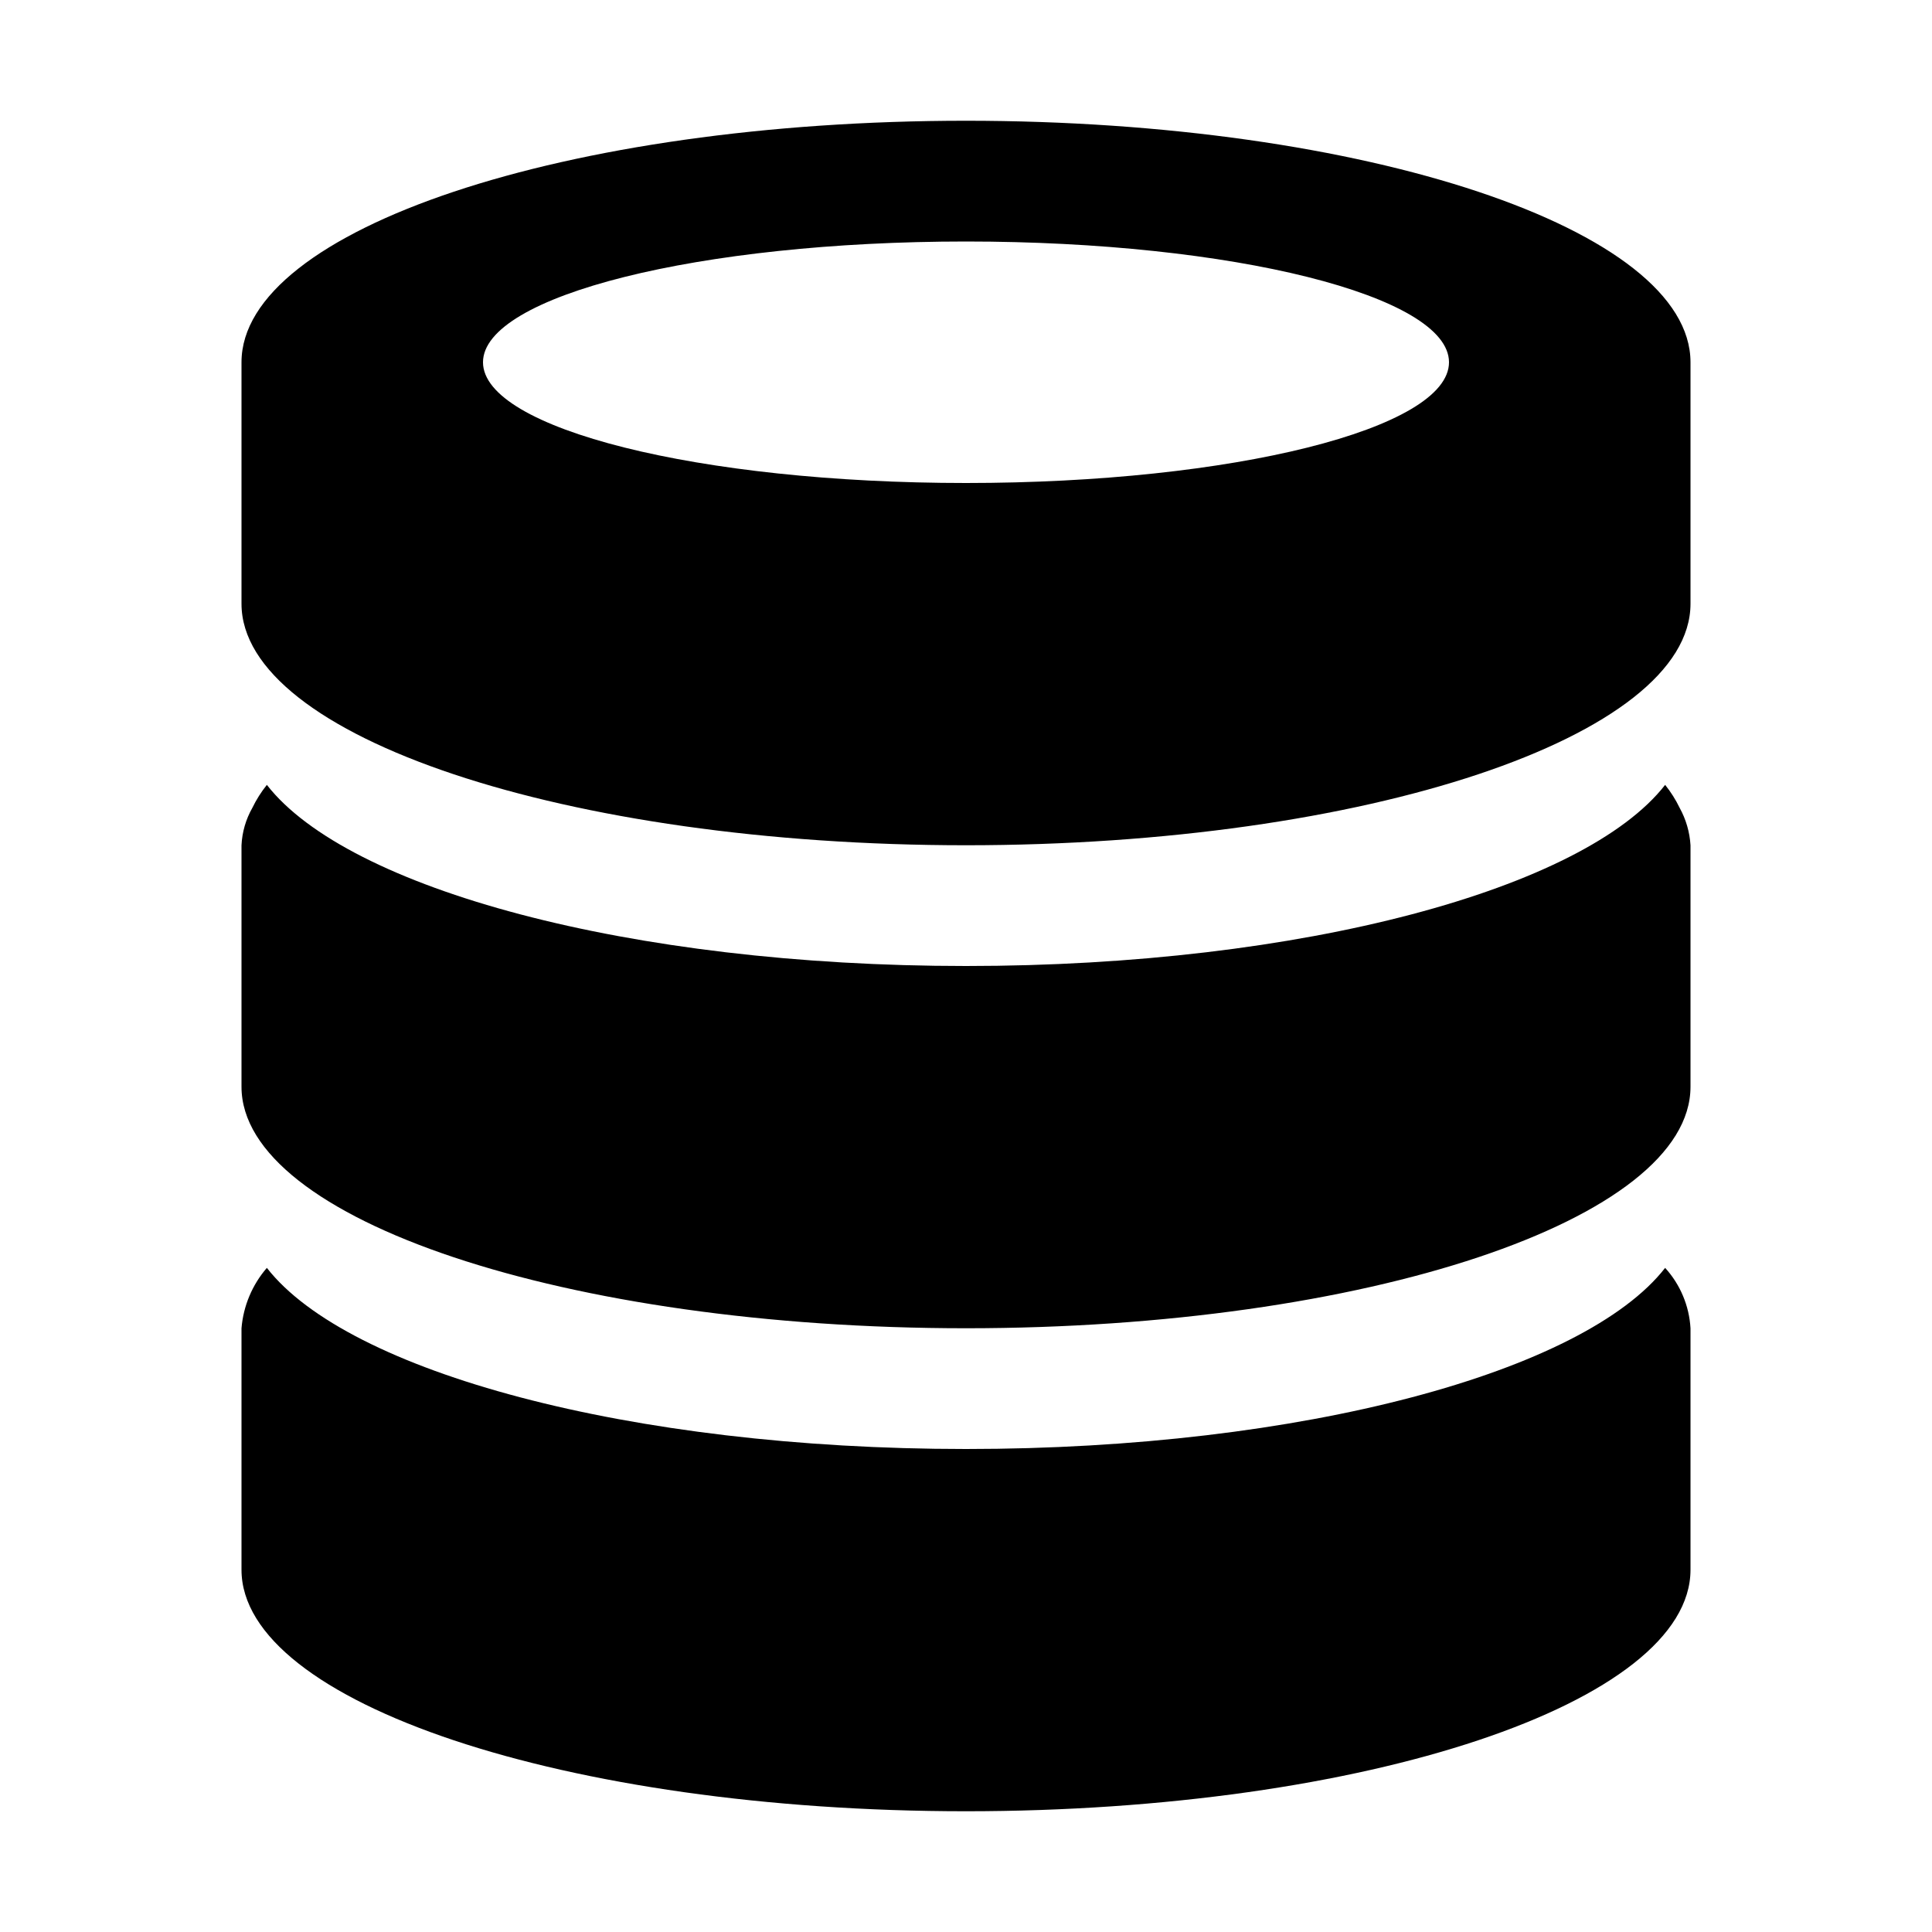
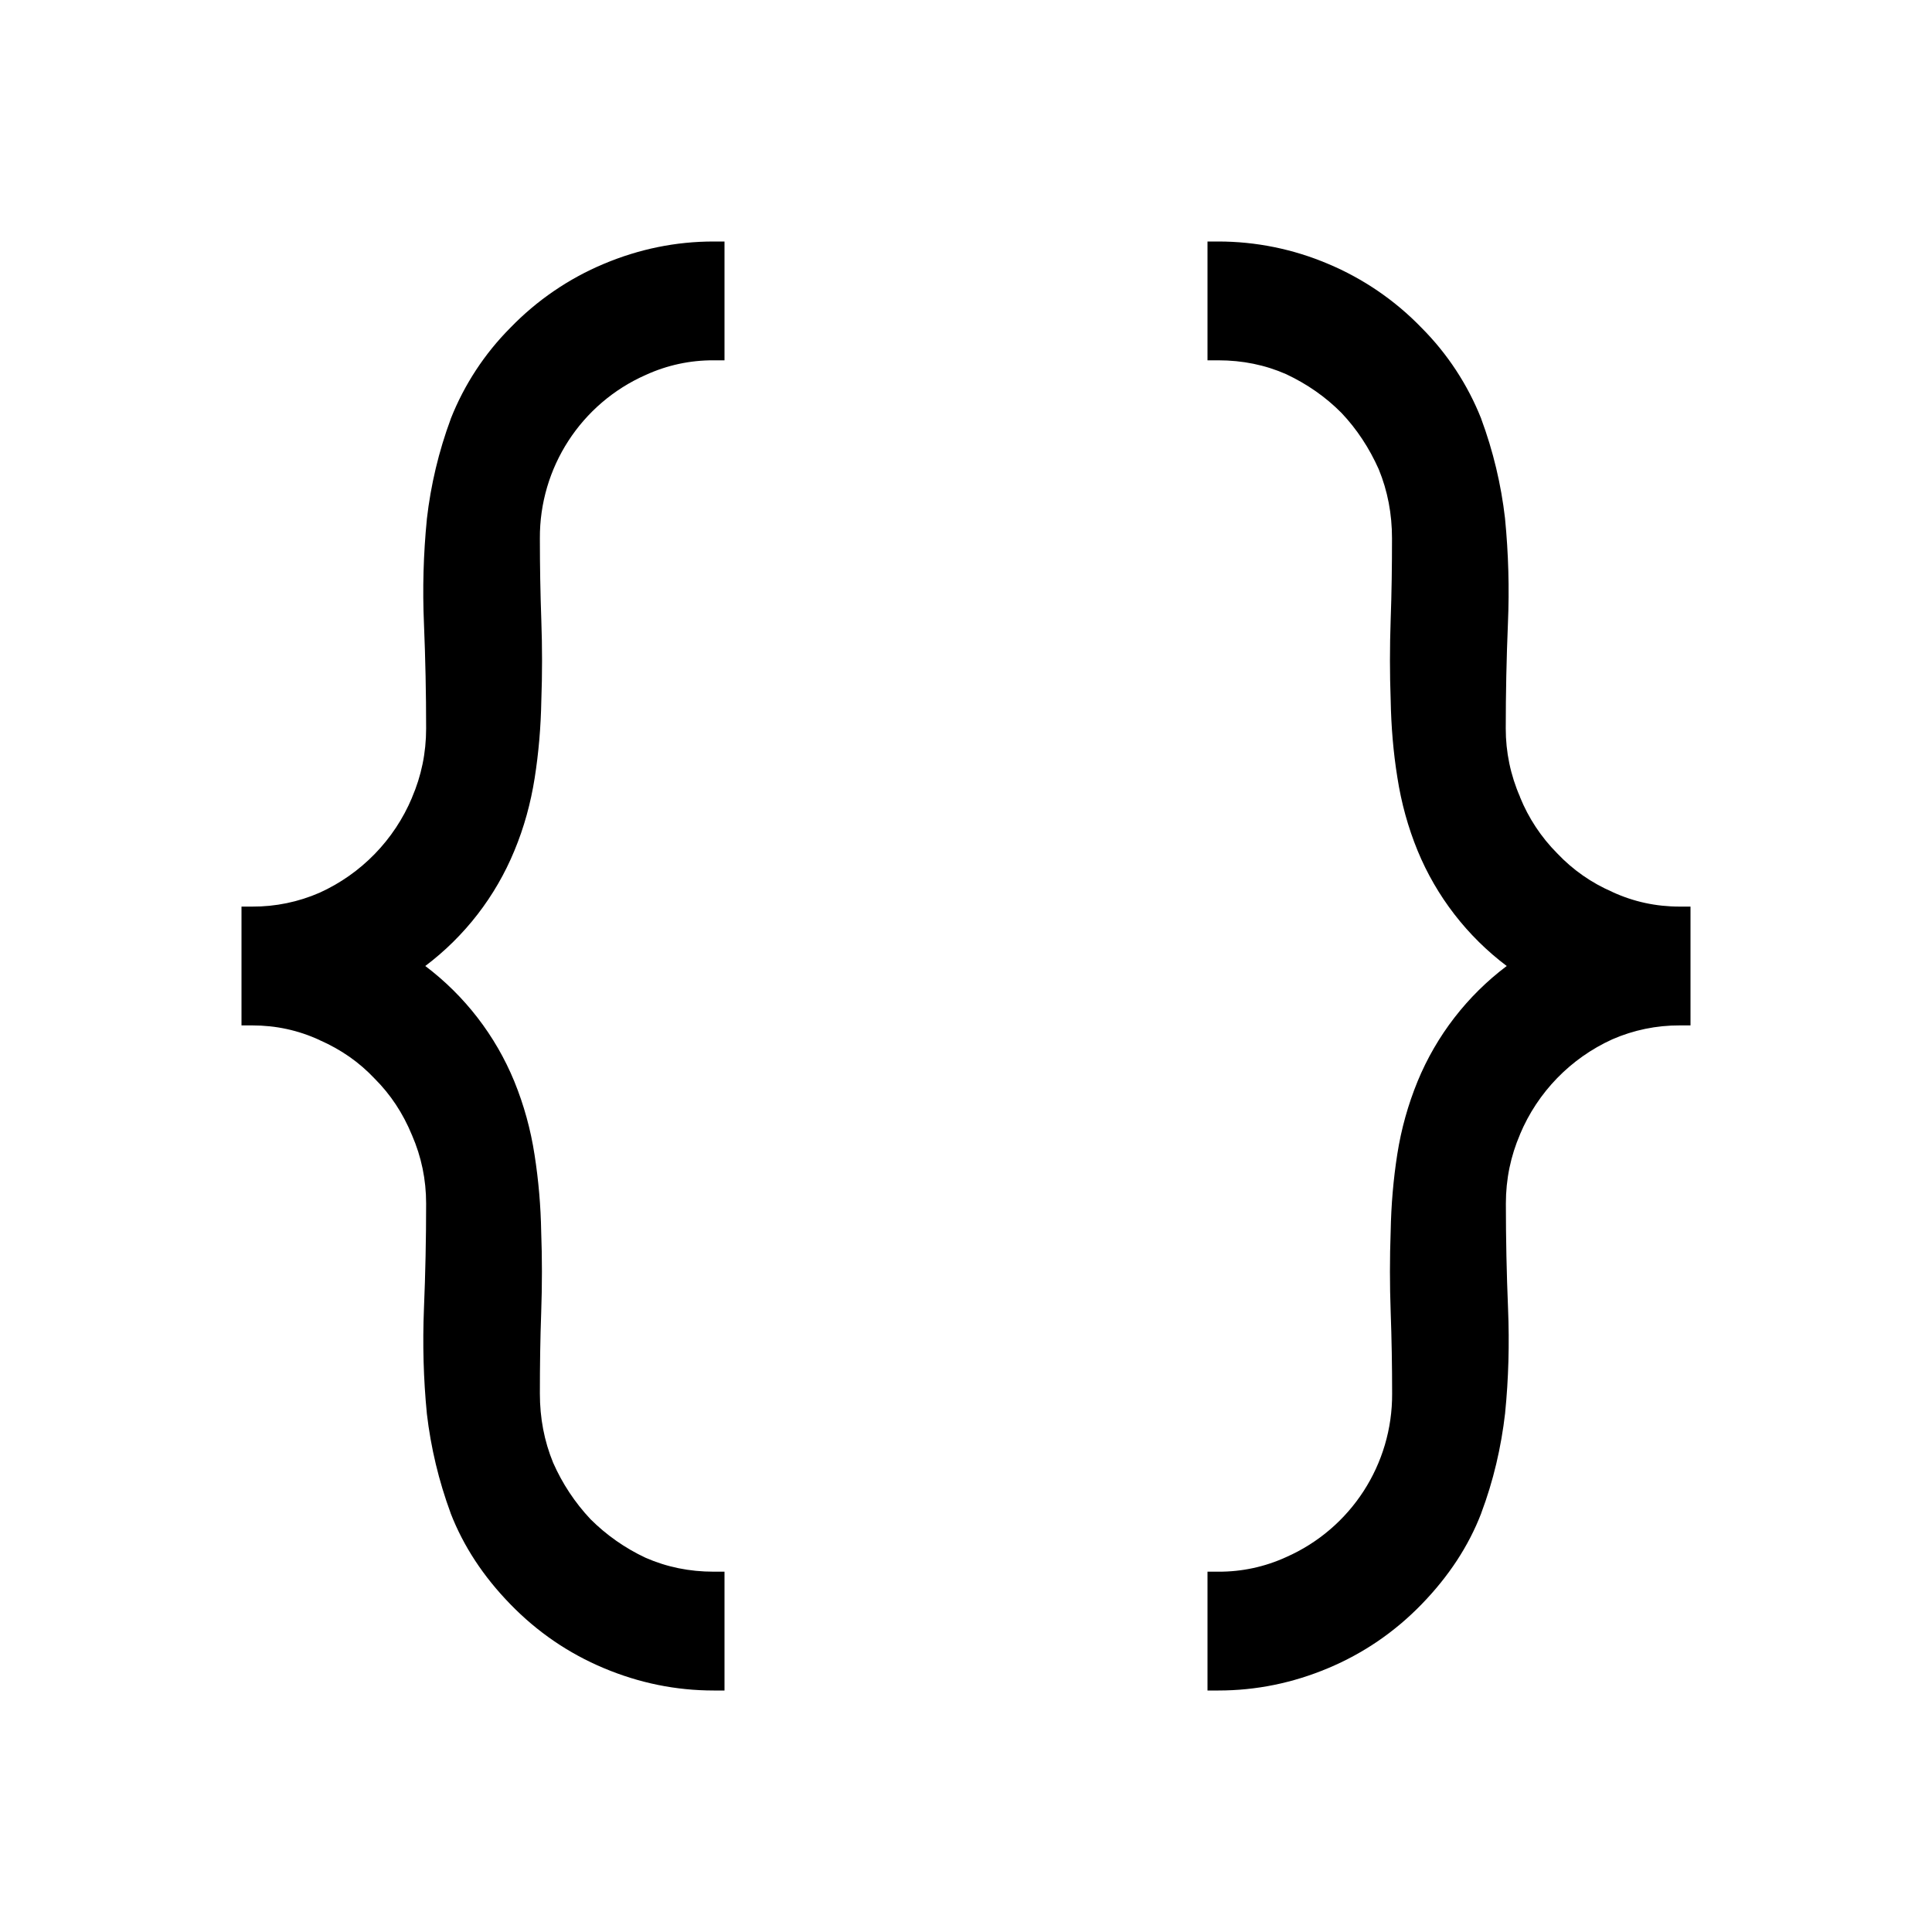
- <svg xmlns="http://www.w3.org/2000/svg" width="16" height="16" viewBox="0 0 16 16">
+ <svg xmlns="http://www.w3.org/2000/svg" width="16" height="16" viewBox="0 0 16 16" fill="#000000">
  <defs>
    <style>
      .i-color {
        fill: #000;
        fill-rule: evenodd;
      }
    </style>
  </defs>
-   <path id="file_type_json.svg" class="i-color" d="M8,15c-3.31,0-6-.9-6-2V11a0.875,0.875,0,0,1,.21-0.5C2.88,11.36,5.21,12,8,12s5.12-.64,5.79-1.5A0.813,0.813,0,0,1,14,11v2C14,14.1,11.31,15,8,15Zm0-4c-3.31,0-6-.9-6-2V7a0.693,0.693,0,0,1,.09-0.31A1,1,0,0,1,2.21,6.5C2.88,7.36,5.21,8,8,8s5.12-.64,5.79-1.5a1,1,0,0,1,.12.19A0.732,0.732,0,0,1,14,7V9C14,10.1,11.31,11,8,11ZM8,7C4.69,7,2,6.1,2,5V3C2,1.9,4.69,1,8,1s6,0.9,6,2V5C14,6.1,11.31,7,8,7ZM8,2C5.79,2,4,2.45,4,3S5.79,4,8,4s4-.45,4-1S10.21,2,8,2Z" transform="translate(0 0)" />
+   <path class="i-color" d="M6 2.984V2h-.09c-.313 0-.616.062-.909.185a2.33 2.33 0 0 0-.775.53 2.23 2.23 0 0 0-.493.753v.001a3.542 3.542 0 0 0-.198.83v.002a6.08 6.08 0 0 0-.024.863c.012.29.018.58.018.869 0 .203-.04.393-.117.572v.001a1.504 1.504 0 0 1-.765.787 1.376 1.376 0 0 1-.558.115H2v.984h.09c.195 0 .38.04.556.121l.001.001c.178.078.329.184.455.318l.002.002c.13.13.233.285.307.465l.001.002c.078.18.117.368.117.566 0 .29-.006.58-.018.869-.012.296-.004.585.024.87v.001c.033.283.099.558.197.824v.001c.106.273.271.524.494.753.223.23.482.407.775.53.293.123.596.185.91.185H6v-.984h-.09c-.2 0-.387-.038-.563-.115a1.613 1.613 0 0 1-.457-.32 1.659 1.659 0 0 1-.309-.467c-.074-.18-.11-.37-.11-.573 0-.228.003-.453.011-.672.008-.228.008-.45 0-.665a4.639 4.639 0 0 0-.055-.64 2.682 2.682 0 0 0-.168-.609A2.284 2.284 0 0 0 3.522 8a2.284 2.284 0 0 0 .738-.955c.08-.192.135-.393.168-.602.033-.21.051-.423.055-.64.008-.22.008-.442 0-.666-.008-.224-.012-.45-.012-.678a1.47 1.47 0 0 1 .877-1.354 1.33 1.33 0 0 1 .563-.121H6zm4 10.032V14h.09c.313 0 .616-.062.909-.185.293-.123.552-.3.775-.53.223-.23.388-.48.493-.753v-.001c.1-.266.165-.543.198-.83v-.002c.028-.28.036-.567.024-.863-.012-.29-.018-.58-.018-.869 0-.203.04-.393.117-.572v-.001a1.502 1.502 0 0 1 .765-.787 1.38 1.38 0 0 1 .558-.115H14v-.984h-.09c-.196 0-.381-.04-.557-.121l-.001-.001a1.376 1.376 0 0 1-.455-.318l-.002-.002a1.415 1.415 0 0 1-.307-.465v-.002a1.405 1.405 0 0 1-.118-.566c0-.29.006-.58.018-.869a6.174 6.174 0 0 0-.024-.87v-.001a3.537 3.537 0 0 0-.197-.824v-.001a2.23 2.23 0 0 0-.494-.753 2.331 2.331 0 0 0-.775-.53 2.325 2.325 0 0 0-.91-.185H10v.984h.09c.2 0 .387.038.562.115.174.082.326.188.457.32.127.134.23.29.309.467.074.18.11.37.11.573 0 .228-.003.452-.011.672-.008.228-.008.45 0 .665.004.222.022.435.055.64.033.214.089.416.168.609a2.285 2.285 0 0 0 .738.955 2.285 2.285 0 0 0-.738.955 2.689 2.689 0 0 0-.168.602c-.033.21-.051.423-.055.64a9.15 9.15 0 0 0 0 .666c.008.224.012.45.012.678a1.471 1.471 0 0 1-.877 1.354 1.33 1.33 0 0 1-.563.121H10z" />
</svg>
